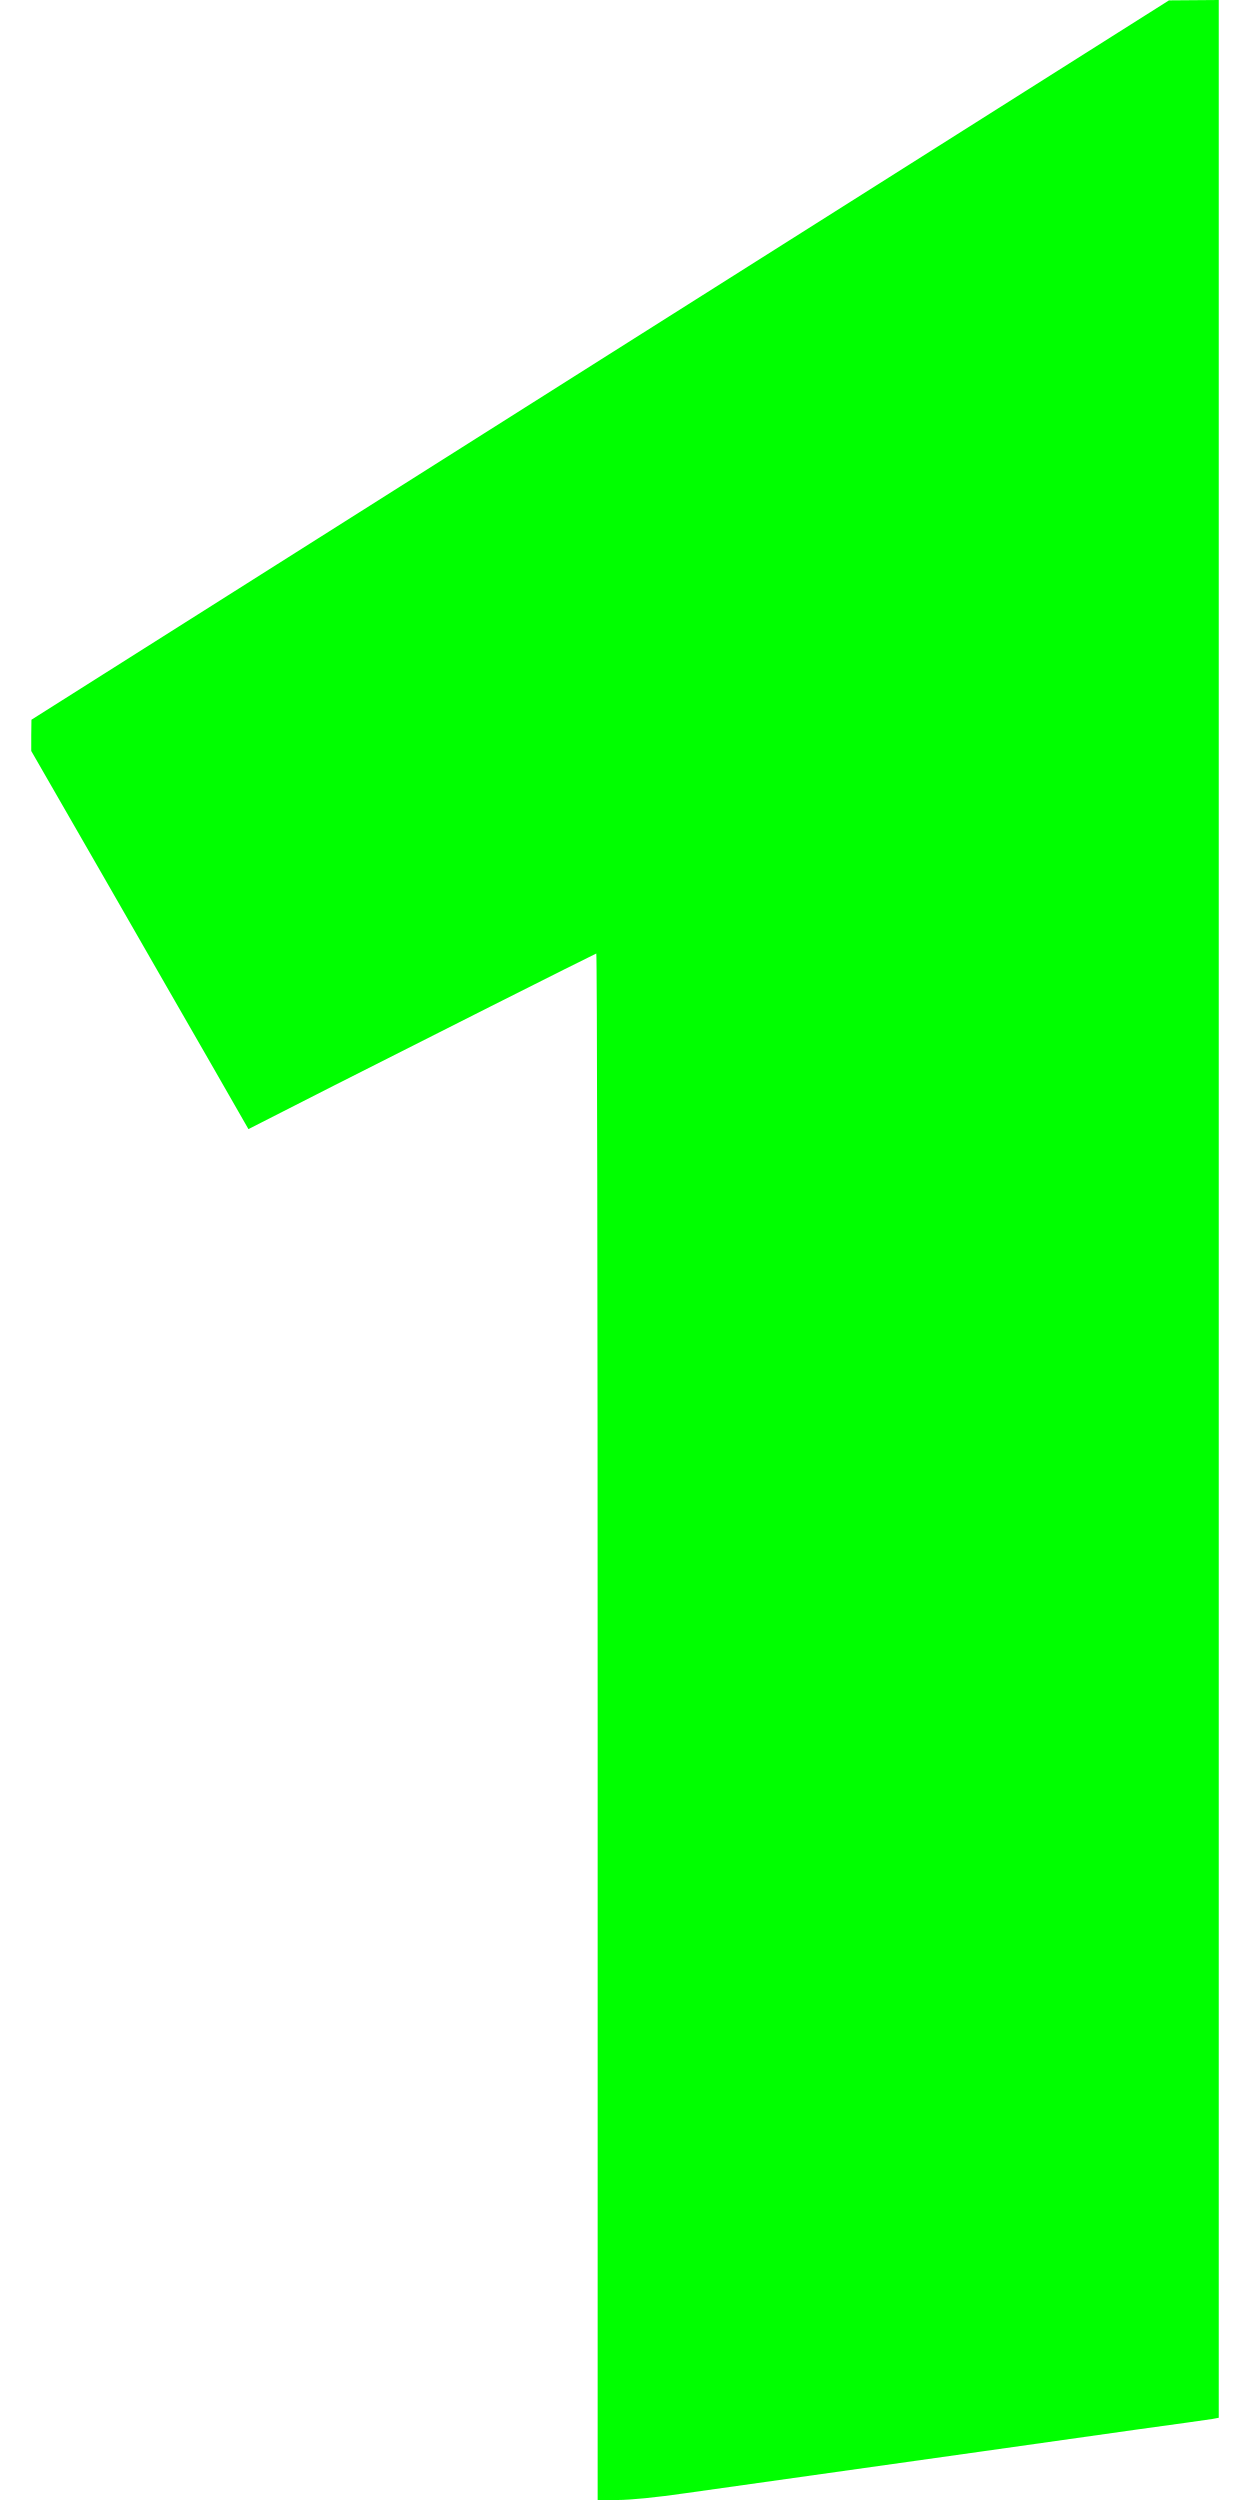
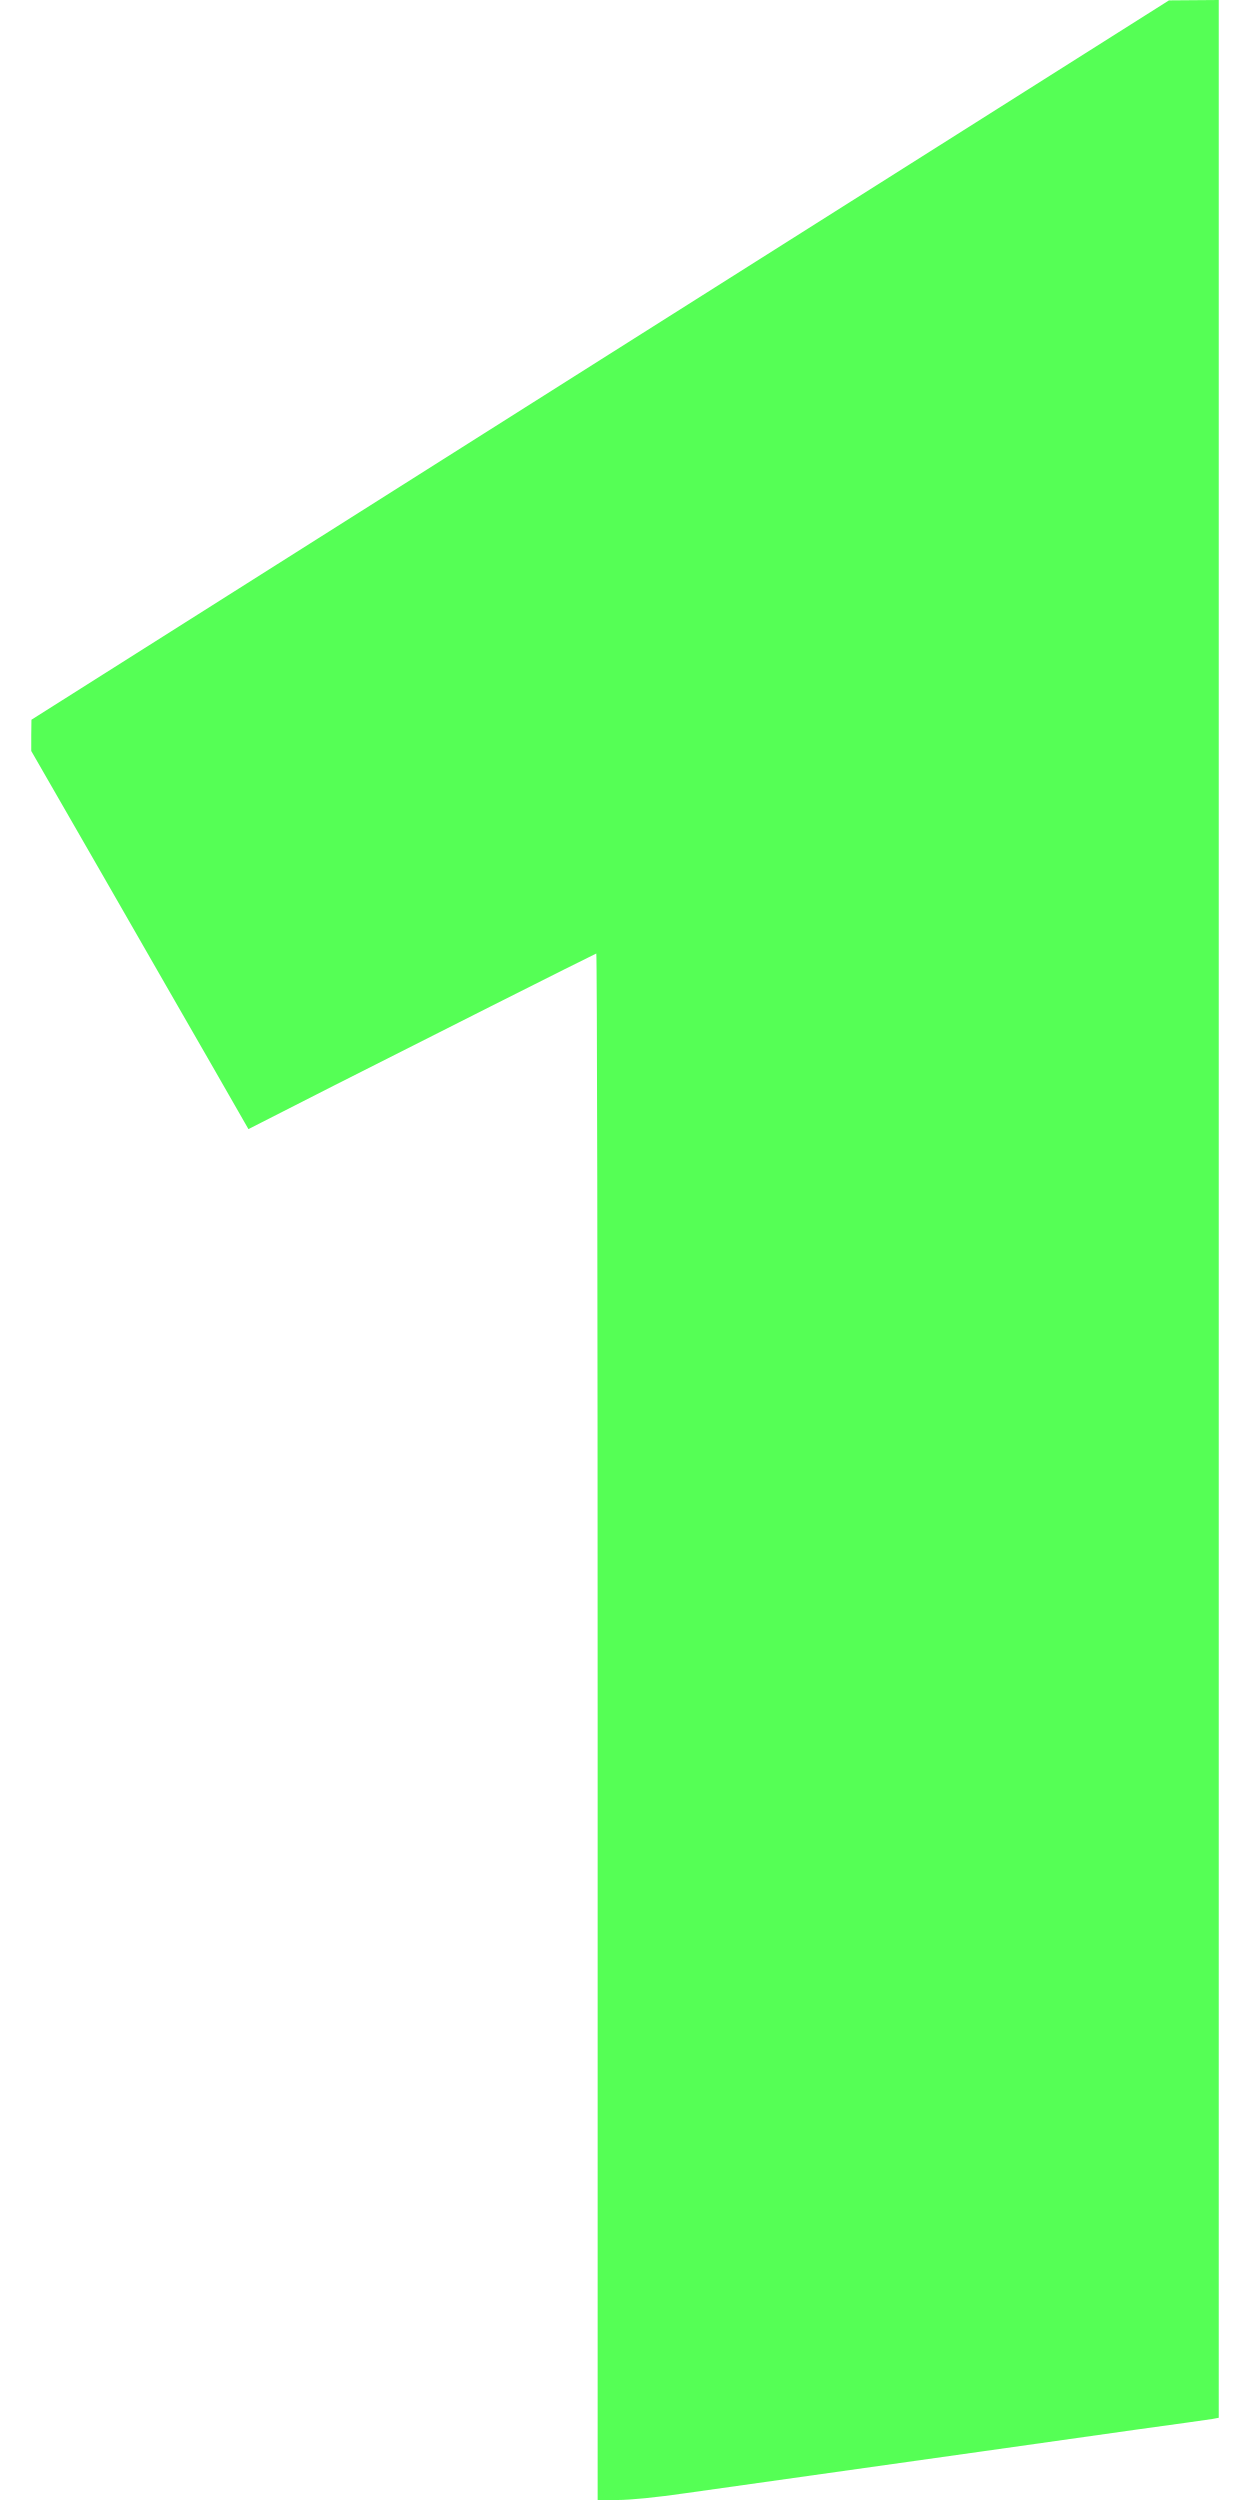
- <svg xmlns="http://www.w3.org/2000/svg" width="21" height="42" version="1.0" viewBox="0 0 640 1280" fill="#0f0">
+ <svg xmlns="http://www.w3.org/2000/svg" width="21" height="42" version="1.0" viewBox="0 0 640 1280" fill="#5f5">
  <path d="M307.3 184.3 16.1 368.5l-.1 8v8L53.1 449c20.3 35.5 45.4 79 55.6 96.8l18.5 32.3 44.2-22.5c37.6-19.1 131.5-66.4 133.9-67.4.4-.2.7 177.9.7 395.7V1280h10.3c6.4 0 19.6-1.3 34.8-3.5 24.3-3.4 70.8-10 151.9-21.4 23.4-3.3 58.7-8.3 78.5-11.1 19.8-2.7 37.5-5.2 39.3-5.5l3.2-.6V0l-12.7.1-12.8.1-291.2 184.1z" />
</svg>
